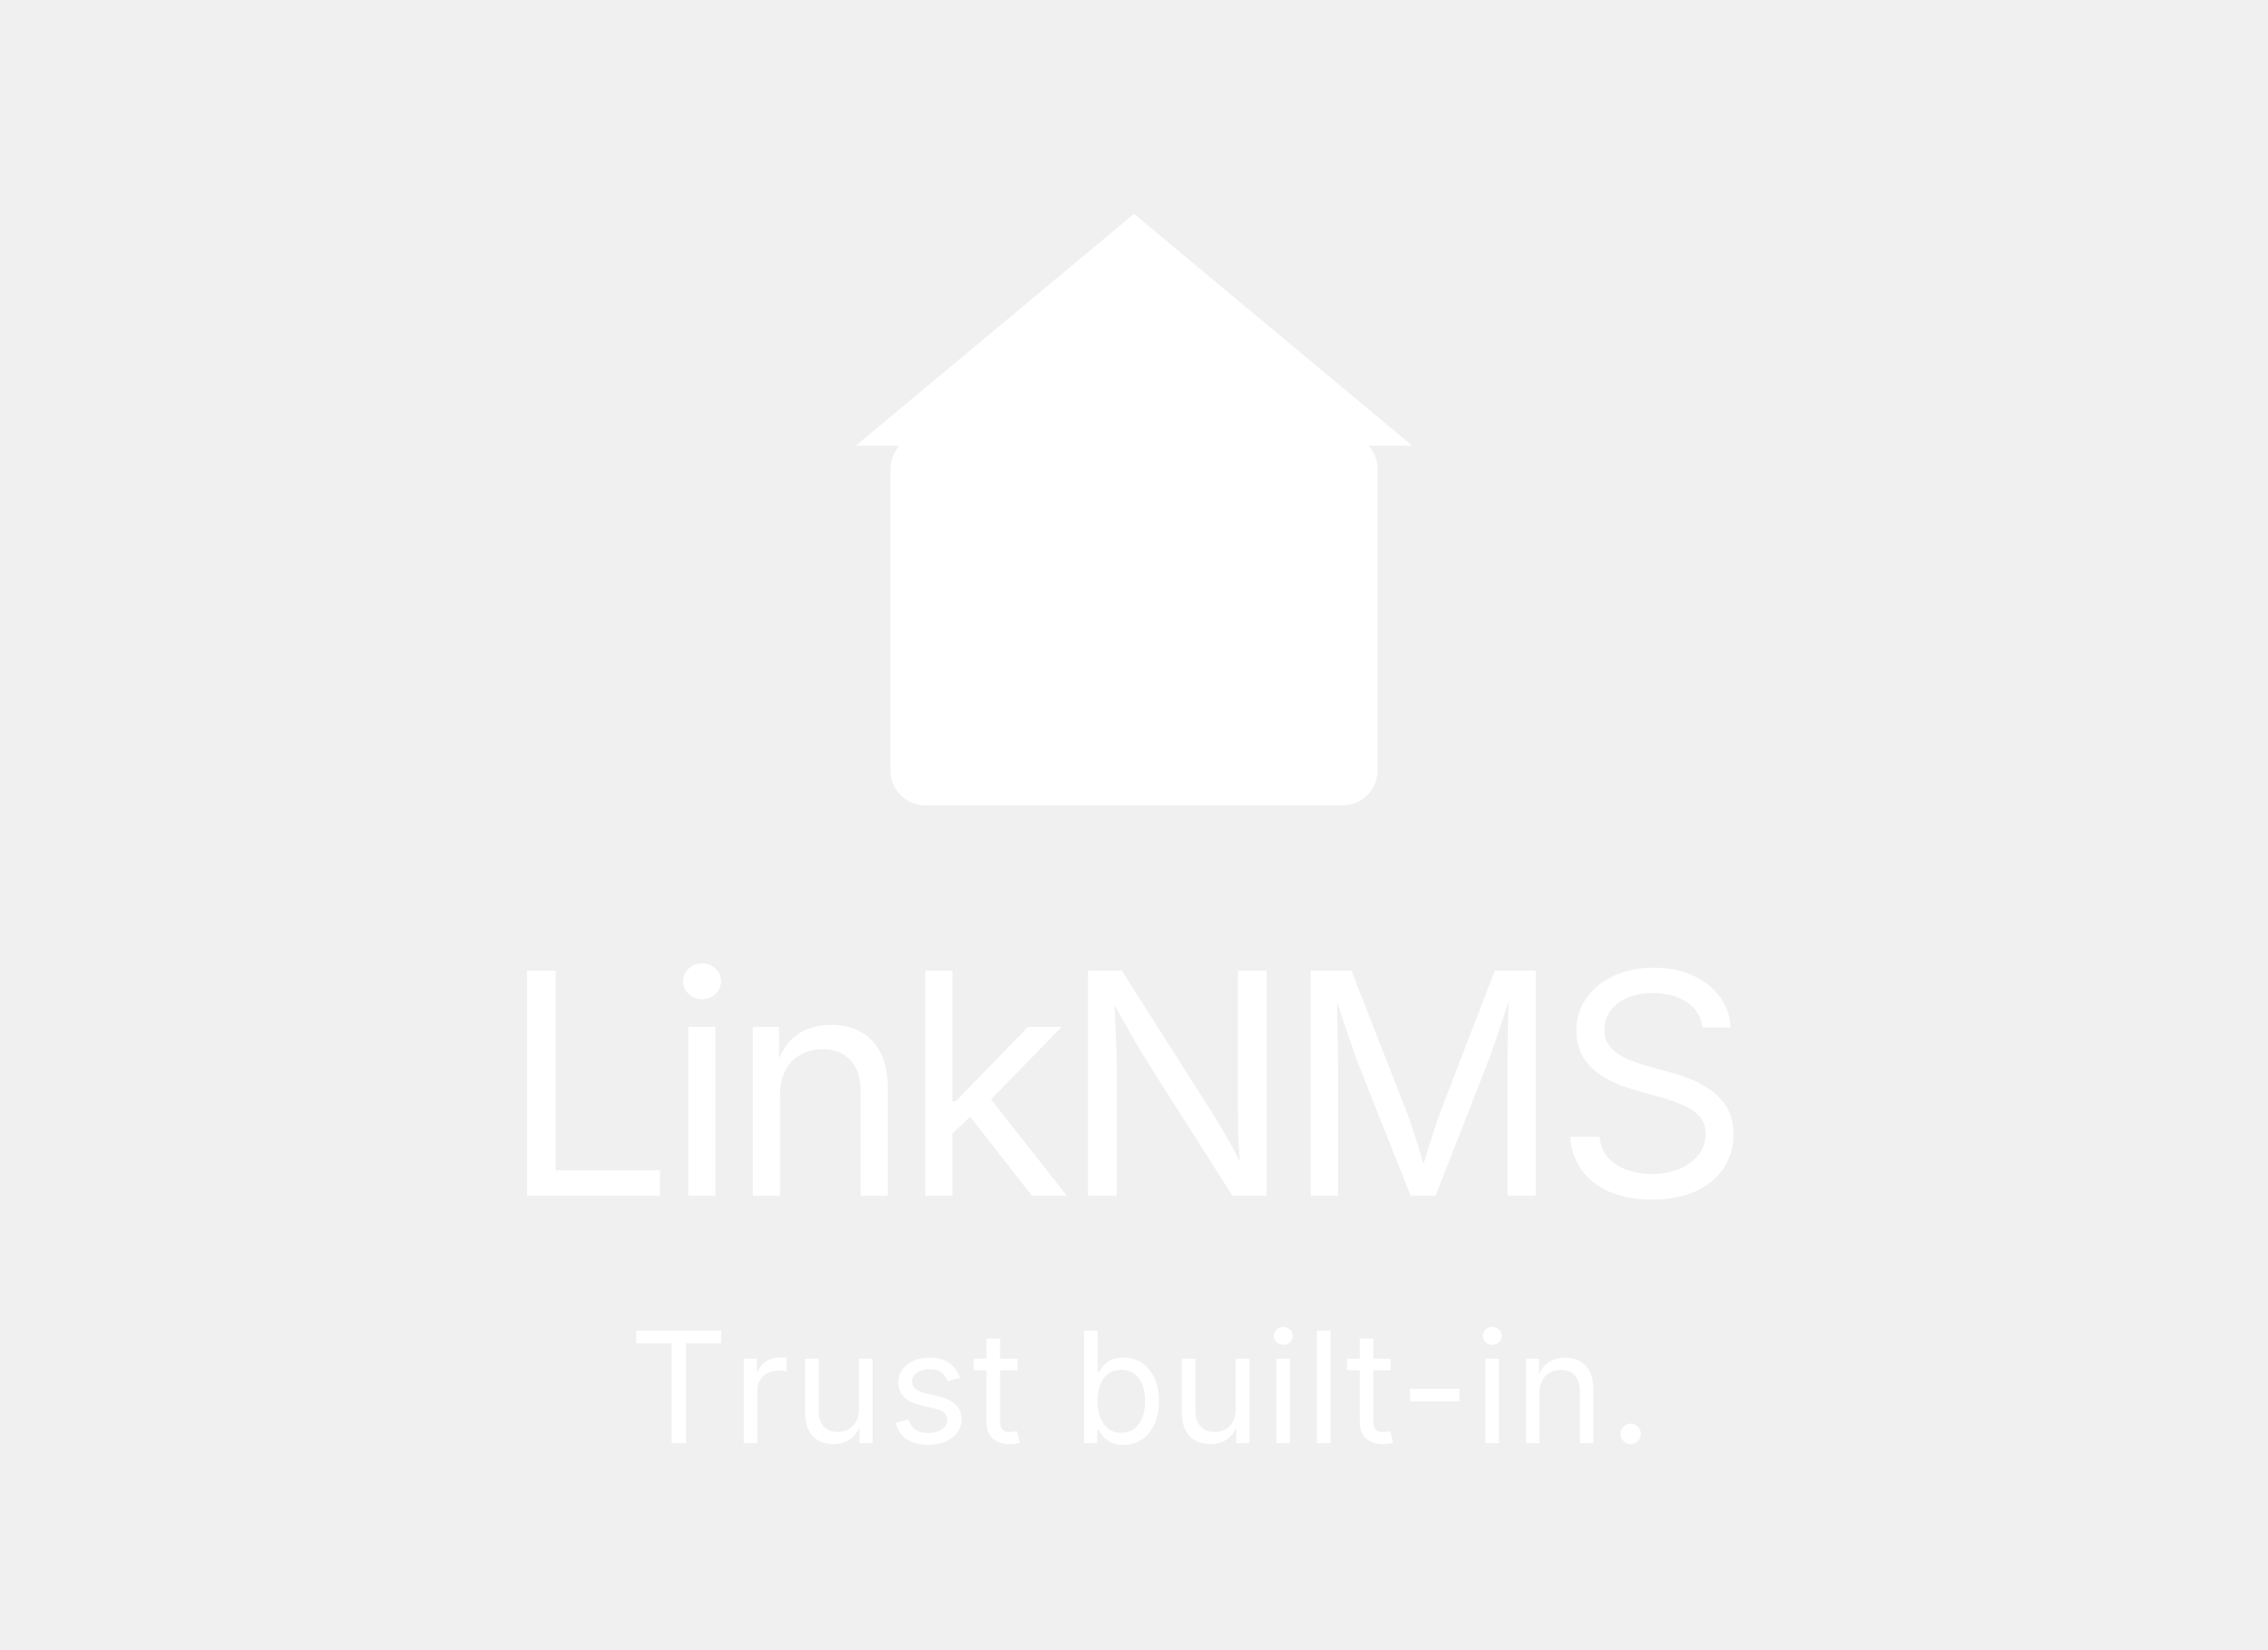
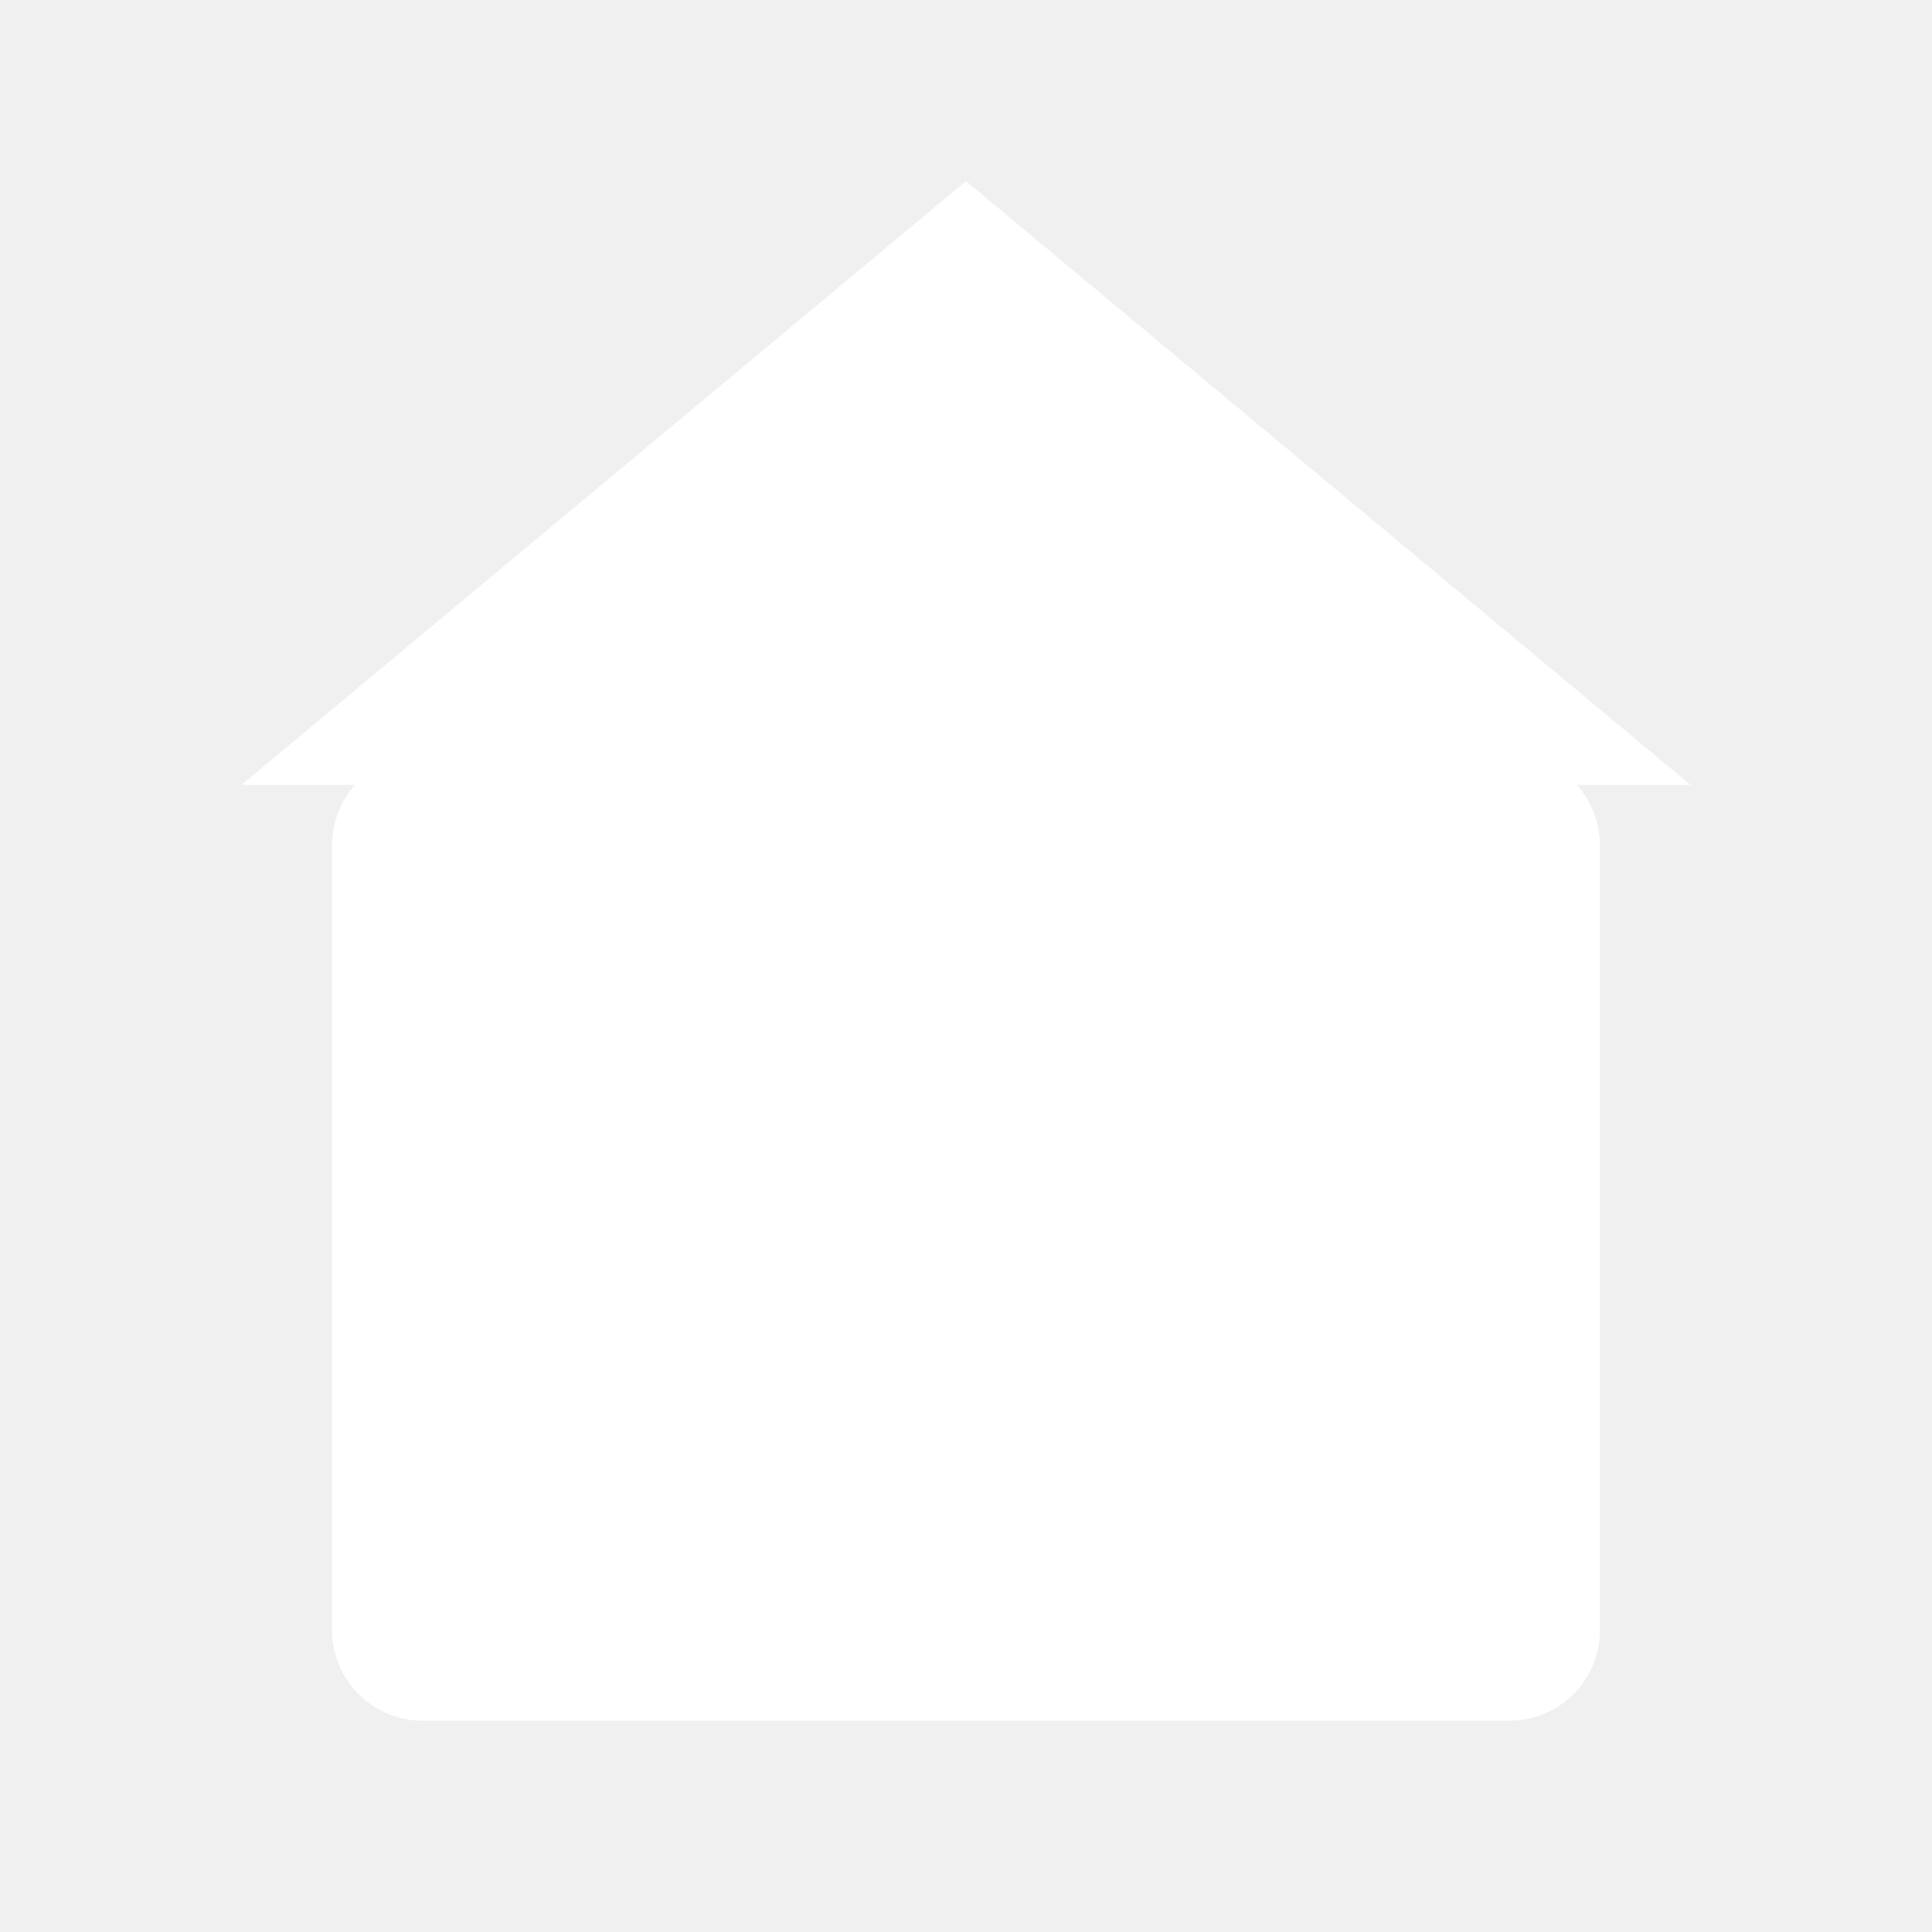
- <svg xmlns="http://www.w3.org/2000/svg" viewBox="0 0 220 160">
-   <g transform="translate(74,14) scale(1.125)">
-     <rect x="12" y="26" width="40" height="30" rx="2" fill="#ffffff" stroke="#ffffff" stroke-width="2" />
-     <path d="M32 6 L8 26 L32 26 Z" fill="#ffffff" />
-     <path d="M32 6 L56 26 L32 26 Z" fill="#ffffff" />
-     <rect x="18" y="34" width="28" height="6" rx="3" fill="#ffffff" />
-     <rect x="18" y="44" width="17" height="6" rx="3" fill="#ffffff" />
-   </g>
-   <path d="M15.53 0L2.64 0L2.64-21.83L5.42-21.83L5.42-2.46L15.53-2.46L15.53 0Z M20.91 0L18.28 0L18.28-16.38L20.91-16.38L20.91 0ZM19.61-19.06L19.61-19.06Q18.86-19.06 18.32-19.57Q17.78-20.08 17.78-20.80L17.78-20.80Q17.78-21.53 18.32-22.04Q18.86-22.54 19.61-22.54L19.61-22.54Q20.37-22.54 20.91-22.04Q21.46-21.53 21.46-20.80L21.46-20.80Q21.46-20.08 20.91-19.57Q20.37-19.06 19.61-19.06Z M27.18-9.81L27.18-9.81L27.18 0L24.54 0L24.54-16.38L27.08-16.38L27.09-12.41L26.73-12.41Q27.47-14.68 28.86-15.63Q30.24-16.58 32.10-16.58L32.10-16.58Q33.76-16.58 35.00-15.90Q36.25-15.22 36.94-13.85Q37.64-12.48 37.64-10.40L37.64-10.40L37.64 0L35.00 0L35.00-10.18Q35.00-12.07 34.01-13.14Q33.02-14.21 31.31-14.21L31.31-14.21Q30.14-14.21 29.20-13.70Q28.26-13.18 27.72-12.20Q27.18-11.22 27.18-9.81Z M46.63-8.60L43.74-5.89L43.74-9.16L44.23-9.16L51.23-16.38L54.50-16.38L46.92-8.60L46.63-8.60ZM43.90 0L41.27 0L41.27-21.83L43.90-21.83L43.90 0ZM55.01 0L51.62 0L45.35-8.01L47.23-9.87L55.01 0Z M59.85 0L57.05 0L57.05-21.83L60.34-21.83L69.21-7.87Q69.56-7.32 70.06-6.47Q70.56-5.63 71.14-4.56Q71.72-3.49 72.27-2.27L72.27-2.27L71.88-2.27Q71.75-3.53 71.69-4.68Q71.63-5.83 71.62-6.80Q71.60-7.76 71.60-8.44L71.60-8.44L71.60-21.83L74.38-21.83L74.38 0L71.07 0L63.16-12.42Q62.62-13.29 62.07-14.20Q61.52-15.12 60.82-16.37Q60.12-17.62 59.08-19.47L59.08-19.47L59.59-19.47Q59.66-17.84 59.72-16.46Q59.78-15.09 59.82-14.06Q59.85-13.04 59.85-12.45L59.85-12.45L59.85 0Z M81.31 0L78.66 0L78.66-21.83L82.61-21.83L87.99-8.06Q88.18-7.57 88.42-6.85Q88.66-6.12 88.93-5.27Q89.20-4.42 89.45-3.58Q89.70-2.74 89.89-2.02L89.89-2.02L89.28-2.02Q89.48-2.70 89.73-3.52Q89.98-4.35 90.25-5.21Q90.52-6.06 90.77-6.81Q91.02-7.56 91.21-8.06L91.21-8.06L96.51-21.83L100.48-21.83L100.48 0L97.74 0L97.74-12.47Q97.74-13.14 97.75-14.00Q97.76-14.87 97.78-15.82Q97.80-16.77 97.82-17.75Q97.85-18.74 97.86-19.66L97.86-19.66L98.10-19.66Q97.79-18.65 97.44-17.60Q97.10-16.55 96.77-15.58Q96.44-14.60 96.15-13.80Q95.85-12.99 95.65-12.47L95.65-12.47L90.77 0L88.35 0L83.40-12.47Q83.20-12.98 82.92-13.76Q82.64-14.55 82.31-15.51Q81.98-16.46 81.63-17.53Q81.28-18.59 80.91-19.66L80.91-19.66L81.18-19.66Q81.21-18.84 81.23-17.89Q81.25-16.93 81.26-15.96Q81.28-14.99 81.29-14.08Q81.31-13.18 81.31-12.47L81.31-12.47L81.31 0Z M111.74 0.38L111.74 0.38Q109.39 0.38 107.65-0.38Q105.91-1.14 104.93-2.51Q103.95-3.88 103.82-5.71L103.82-5.71L106.68-5.71Q106.79-4.48 107.51-3.68Q108.23-2.89 109.35-2.50Q110.47-2.11 111.74-2.11L111.74-2.11Q113.22-2.11 114.40-2.59Q115.58-3.08 116.27-3.96Q116.96-4.83 116.96-5.99L116.96-5.99Q116.96-7.05 116.37-7.71Q115.77-8.36 114.79-8.79Q113.81-9.21 112.64-9.54L112.64-9.54L110.00-10.28Q107.36-11.03 105.90-12.42Q104.43-13.81 104.43-15.98L104.43-15.98Q104.43-17.83 105.43-19.21Q106.43-20.60 108.13-21.36Q109.83-22.12 111.93-22.12L111.93-22.12Q114.09-22.12 115.74-21.36Q117.40-20.60 118.36-19.28Q119.32-17.97 119.38-16.32L119.38-16.32L116.65-16.32Q116.46-17.92 115.13-18.79Q113.79-19.66 111.85-19.66L111.85-19.66Q110.44-19.66 109.38-19.20Q108.32-18.74 107.73-17.94Q107.14-17.14 107.14-16.11L107.14-16.11Q107.14-14.97 107.85-14.27Q108.57-13.58 109.54-13.19Q110.51-12.80 111.30-12.58L111.30-12.58L113.49-11.98Q114.37-11.75 115.43-11.34Q116.49-10.93 117.46-10.25Q118.42-9.57 119.05-8.52Q119.67-7.47 119.67-5.95L119.67-5.95Q119.67-4.16 118.74-2.72Q117.81-1.29 116.04-0.45Q114.26 0.38 111.74 0.38Z" fill="#ffffff" transform="translate(48.48389, 116)" />
-   <path d="M4.15-9.68L0.72-9.68L0.72-10.91L8.96-10.91L8.96-9.68L5.54-9.68L5.54 0L4.15 0L4.15-9.68Z M12.46 0L11.14 0L11.14-8.19L12.41-8.19L12.41-6.93L12.50-6.93Q12.73-7.55 13.31-7.93Q13.89-8.31 14.63-8.31L14.63-8.31Q14.77-8.31 14.97-8.30Q15.18-8.29 15.29-8.28L15.29-8.28L15.29-6.96Q15.23-6.97 15.00-7.00Q14.77-7.03 14.50-7.03L14.50-7.03Q13.92-7.03 13.45-6.79Q12.99-6.54 12.72-6.11Q12.46-5.68 12.46-5.13L12.46-5.13L12.46 0Z M19.86 0.10L19.86 0.10Q19.04 0.10 18.41-0.24Q17.78-0.58 17.43-1.27Q17.09-1.96 17.09-2.99L17.09-2.99L17.09-8.19L18.41-8.19L18.41-3.10Q18.41-2.15 18.90-1.62Q19.40-1.08 20.26-1.08L20.26-1.08Q20.84-1.08 21.31-1.34Q21.77-1.60 22.05-2.09Q22.32-2.59 22.32-3.28L22.32-3.28L22.32-8.19L23.64-8.19L23.64 0L22.37 0L22.37-1.98L22.54-1.98Q22.16-0.83 21.46-0.37Q20.76 0.10 19.86 0.10Z M29.04 0.18L29.04 0.18Q28.20 0.18 27.54-0.07Q26.89-0.31 26.46-0.80Q26.04-1.28 25.89-1.98L25.89-1.98L27.14-2.29Q27.32-1.61 27.81-1.30Q28.29-0.98 29.03-0.98L29.03-0.98Q29.88-0.98 30.39-1.35Q30.90-1.71 30.90-2.22L30.90-2.22Q30.90-2.64 30.60-2.93Q30.31-3.21 29.70-3.35L29.70-3.35L28.34-3.67Q27.22-3.93 26.68-4.49Q26.14-5.04 26.14-5.90L26.14-5.90Q26.14-6.61 26.53-7.14Q26.93-7.68 27.62-7.99Q28.30-8.29 29.17-8.29L29.17-8.29Q30.01-8.29 30.60-8.04Q31.19-7.79 31.56-7.34Q31.93-6.90 32.12-6.32L32.12-6.32L30.92-6.01Q30.75-6.45 30.36-6.81Q29.97-7.17 29.18-7.17L29.18-7.17Q28.45-7.17 27.96-6.83Q27.47-6.50 27.47-5.98L27.47-5.98Q27.47-5.53 27.80-5.26Q28.13-4.98 28.85-4.81L28.85-4.81L30.09-4.52Q31.20-4.26 31.73-3.70Q32.27-3.15 32.27-2.31L32.27-2.31Q32.27-1.59 31.86-1.03Q31.46-0.47 30.73-0.15Q30.00 0.18 29.04 0.18Z M33.46-8.19L37.70-8.19L37.70-7.06L33.46-7.06L33.46-8.19ZM34.69-2.02L34.69-10.14L36.01-10.14L36.01-2.12Q36.01-1.57 36.24-1.32Q36.46-1.07 36.98-1.07L36.98-1.07Q37.10-1.07 37.30-1.10Q37.49-1.13 37.65-1.16L37.65-1.16L37.92-0.04Q37.72 0.03 37.46 0.07Q37.20 0.10 36.94 0.10L36.94 0.10Q35.88 0.10 35.29-0.46Q34.69-1.02 34.69-2.02L34.69-2.02Z" fill="#ffffff" transform="translate(61, 140)" />
-   <path d="M4.96 0.18L4.96 0.18Q4.18 0.18 3.71-0.09Q3.23-0.36 2.97-0.70Q2.72-1.04 2.58-1.27L2.58-1.27L2.43-1.27L2.43 0L1.16 0L1.16-10.91L2.48-10.91L2.48-6.88L2.58-6.88Q2.72-7.10 2.97-7.43Q3.22-7.76 3.68-8.03Q4.15-8.29 4.95-8.29L4.95-8.29Q5.98-8.29 6.76-7.78Q7.54-7.27 7.98-6.32Q8.42-5.37 8.42-4.07L8.42-4.07Q8.42-2.77 7.98-1.82Q7.54-0.86 6.76-0.34Q5.98 0.18 4.96 0.18ZM4.76-1.00L4.76-1.00Q5.53-1.00 6.05-1.42Q6.56-1.83 6.82-2.53Q7.08-3.23 7.08-4.09L7.08-4.09Q7.08-4.94 6.83-5.62Q6.57-6.31 6.05-6.71Q5.54-7.11 4.76-7.11L4.76-7.11Q4.01-7.11 3.49-6.73Q2.98-6.35 2.72-5.67Q2.46-5.00 2.46-4.09L2.46-4.09Q2.46-3.18 2.72-2.48Q2.99-1.79 3.50-1.40Q4.02-1.00 4.76-1.00Z M13.42 0.10L13.42 0.10Q12.59 0.10 11.96-0.24Q11.34-0.58 10.99-1.27Q10.64-1.96 10.64-2.99L10.64-2.99L10.64-8.19L11.96-8.19L11.96-3.10Q11.96-2.15 12.46-1.62Q12.96-1.08 13.81-1.08L13.81-1.08Q14.40-1.08 14.86-1.34Q15.33-1.60 15.60-2.09Q15.87-2.59 15.87-3.28L15.87-3.28L15.87-8.19L17.20-8.19L17.20 0L15.92 0L15.92-1.98L16.10-1.98Q15.72-0.83 15.02-0.37Q14.32 0.10 13.42 0.10Z M21.13 0L19.81 0L19.81-8.19L21.13-8.19L21.13 0ZM20.48-9.53L20.48-9.53Q20.10-9.53 19.83-9.79Q19.56-10.04 19.56-10.40L19.56-10.40Q19.56-10.77 19.83-11.02Q20.10-11.27 20.48-11.27L20.48-11.27Q20.86-11.27 21.13-11.02Q21.40-10.77 21.40-10.40L21.40-10.40Q21.40-10.04 21.13-9.79Q20.86-9.53 20.48-9.53Z M23.74-10.91L25.06-10.91L25.06 0L23.74 0L23.74-10.91Z M26.67-8.19L30.90-8.19L30.90-7.06L26.67-7.06L26.67-8.19ZM27.90-2.02L27.90-10.14L29.22-10.14L29.22-2.12Q29.22-1.57 29.44-1.32Q29.66-1.07 30.18-1.07L30.18-1.07Q30.31-1.07 30.50-1.10Q30.69-1.13 30.86-1.16L30.86-1.16L31.13-0.04Q30.92 0.03 30.66 0.07Q30.40 0.10 30.15 0.10L30.15 0.10Q29.08 0.10 28.49-0.46Q27.90-1.02 27.90-2.02L27.90-2.02Z M32.78-5.27L37.57-5.27L37.57-4.05L32.78-4.05L32.78-5.27Z M41.40 0L40.08 0L40.08-8.19L41.40-8.19L41.40 0ZM40.75-9.53L40.75-9.53Q40.38-9.53 40.11-9.79Q39.83-10.04 39.83-10.40L39.83-10.40Q39.83-10.77 40.11-11.02Q40.38-11.27 40.75-11.27L40.75-11.27Q41.13-11.27 41.40-11.02Q41.67-10.77 41.67-10.40L41.67-10.40Q41.67-10.04 41.40-9.79Q41.13-9.53 40.75-9.53Z M45.33-4.91L45.33-4.91L45.33 0L44.02 0L44.02-8.19L45.28-8.19L45.29-6.20L45.11-6.20Q45.48-7.34 46.17-7.81Q46.87-8.29 47.80-8.29L47.80-8.29Q48.62-8.29 49.25-7.95Q49.87-7.61 50.22-6.93Q50.56-6.24 50.56-5.20L50.56-5.20L50.56 0L49.25 0L49.25-5.09Q49.25-6.04 48.75-6.57Q48.26-7.10 47.40-7.10L47.40-7.10Q46.81-7.10 46.35-6.85Q45.88-6.59 45.61-6.10Q45.33-5.61 45.33-4.91Z M54.18 0.10L54.18 0.10Q53.77 0.10 53.48-0.19Q53.19-0.48 53.19-0.89L53.19-0.89Q53.19-1.30 53.48-1.59Q53.77-1.88 54.18-1.88L54.18-1.88Q54.59-1.88 54.88-1.59Q55.17-1.30 55.17-0.89L55.17-0.89Q55.17-0.48 54.88-0.19Q54.59 0.10 54.18 0.10Z" fill="#ffffff" transform="translate(104, 140)" />
+ <svg xmlns="http://www.w3.org/2000/svg" viewBox="0 0 64 64">
+   <rect x="12" y="26" width="40" height="30" rx="2" fill="#ffffff" stroke="#ffffff" stroke-width="2" />
+   <path d="M32 6 L8 26 L32 26 Z" fill="#ffffff" />
+   <path d="M32 6 L56 26 L32 26 Z" fill="#ffffff" />
+   <rect x="18" y="34" width="28" height="6" rx="3" fill="#ffffff" />
+   <rect x="18" y="44" width="17" height="6" rx="3" fill="#ffffff" />
</svg>
